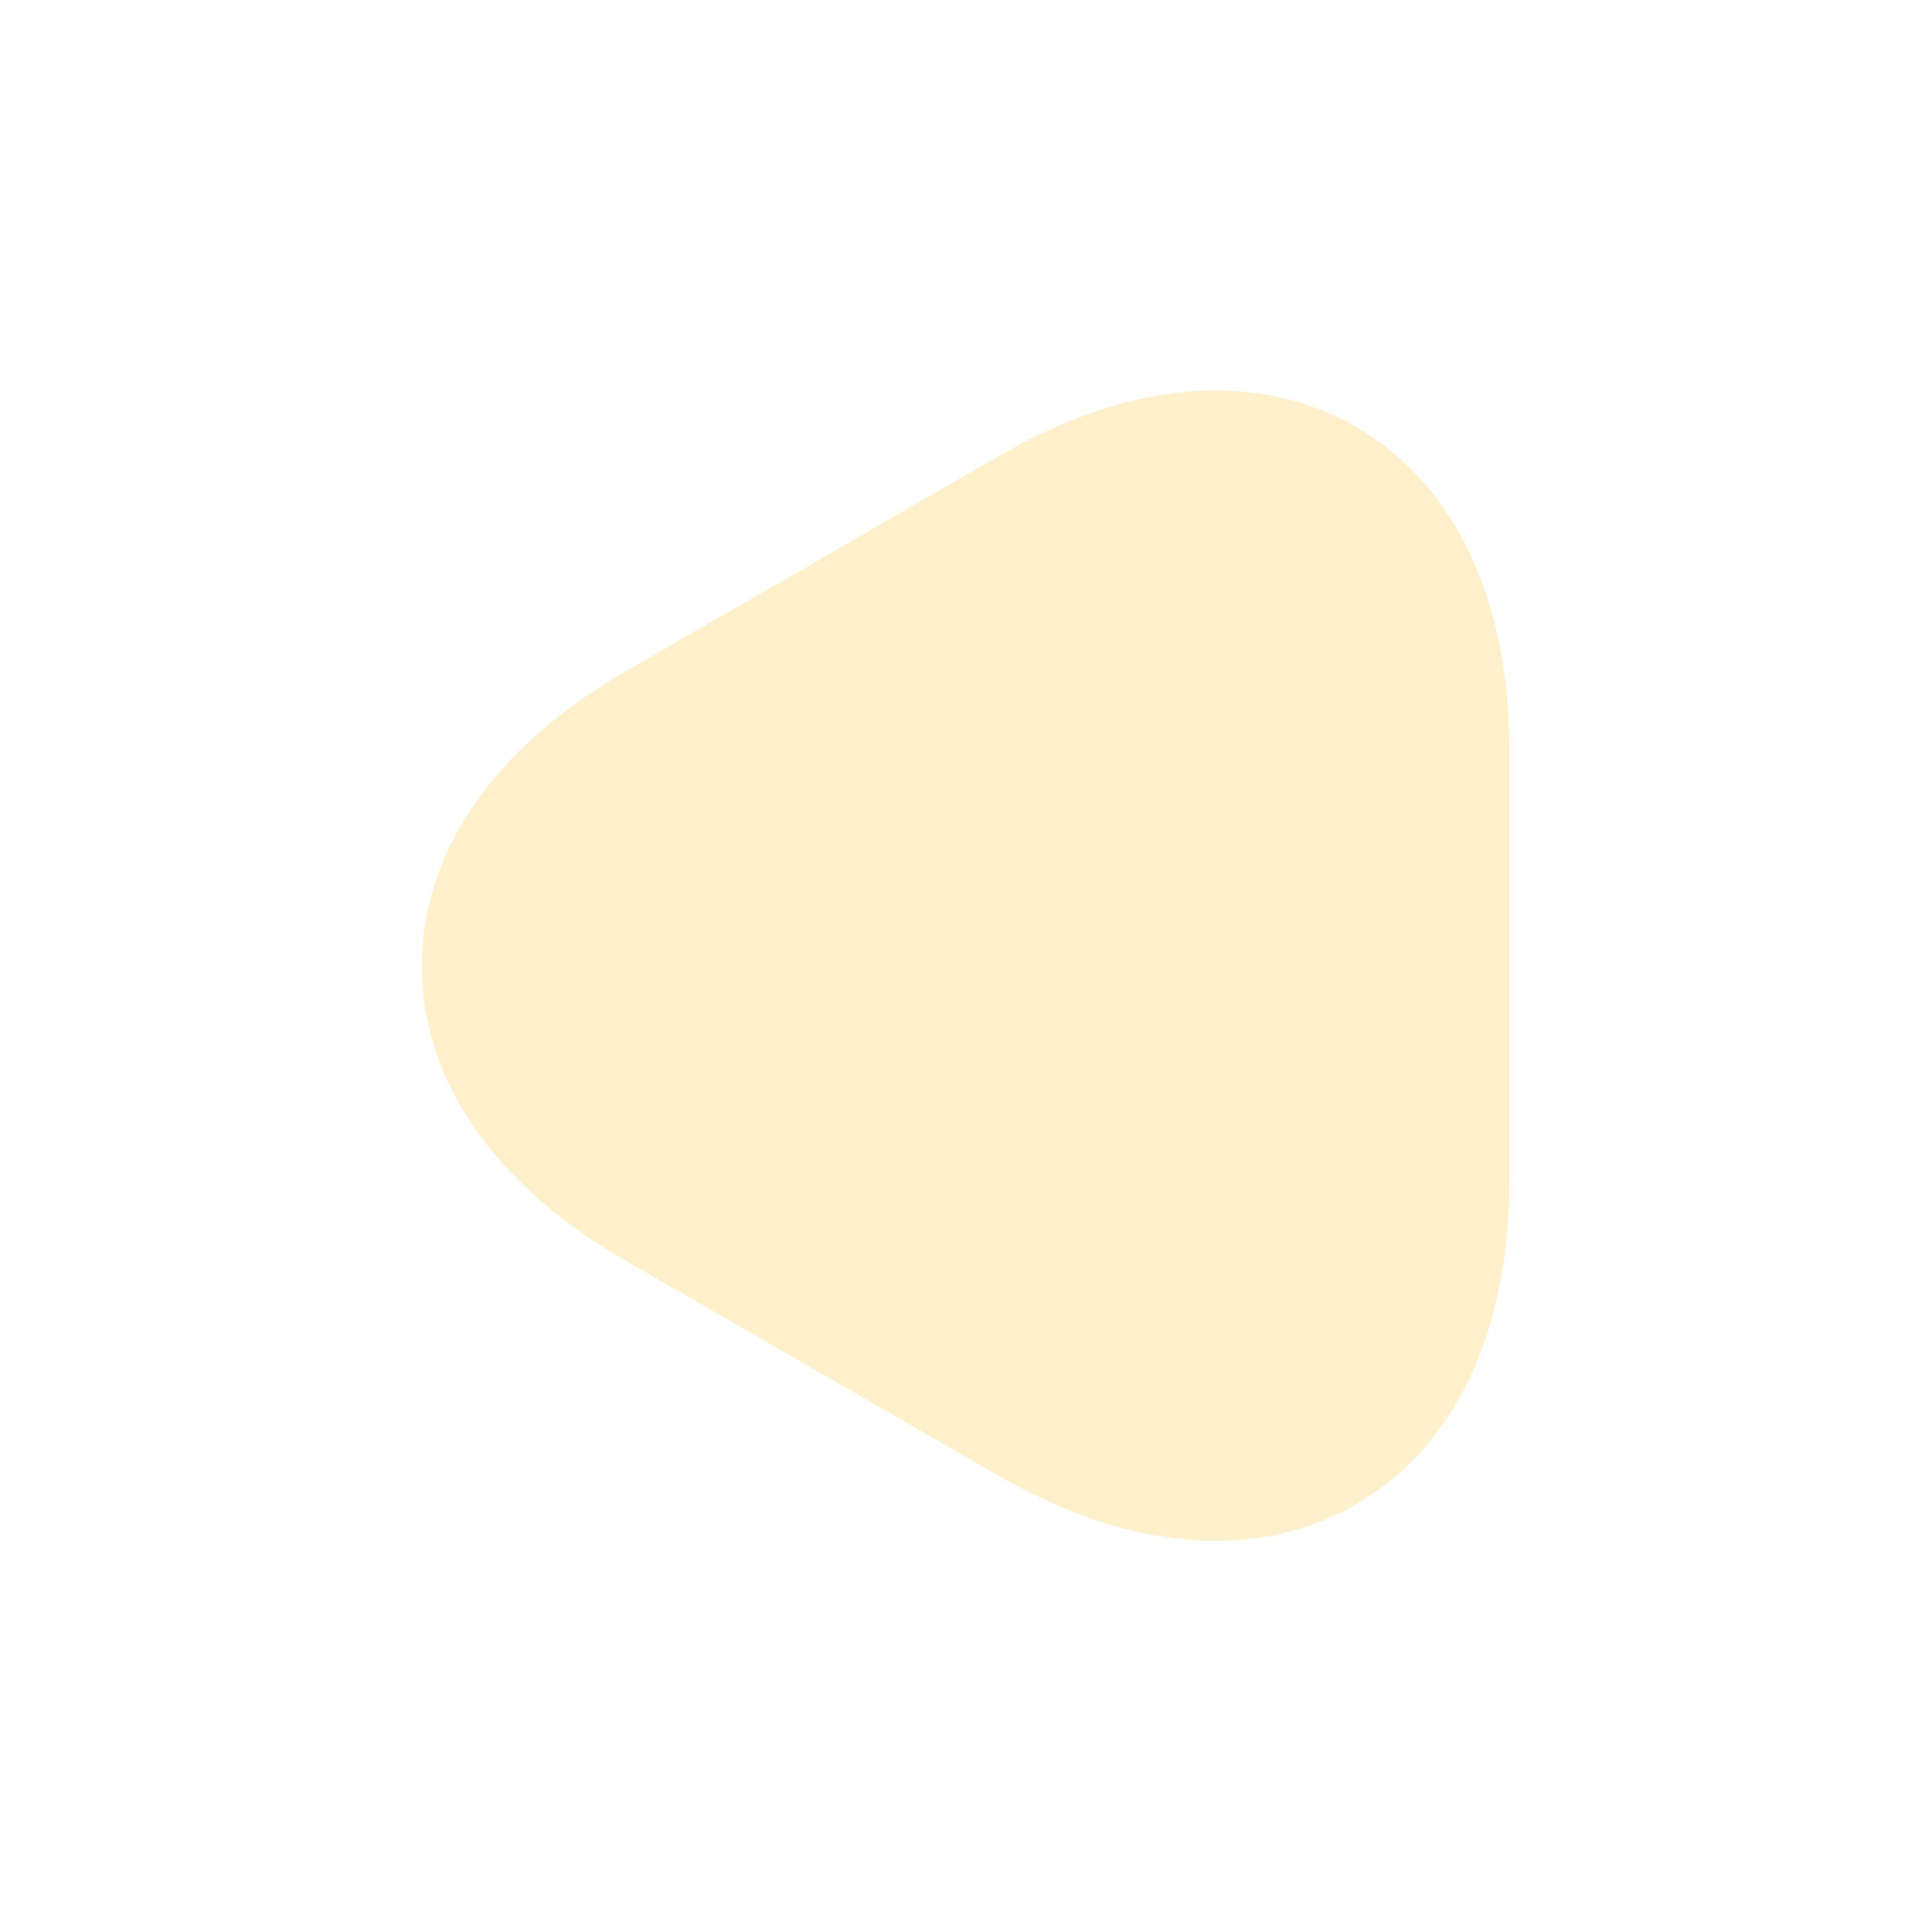
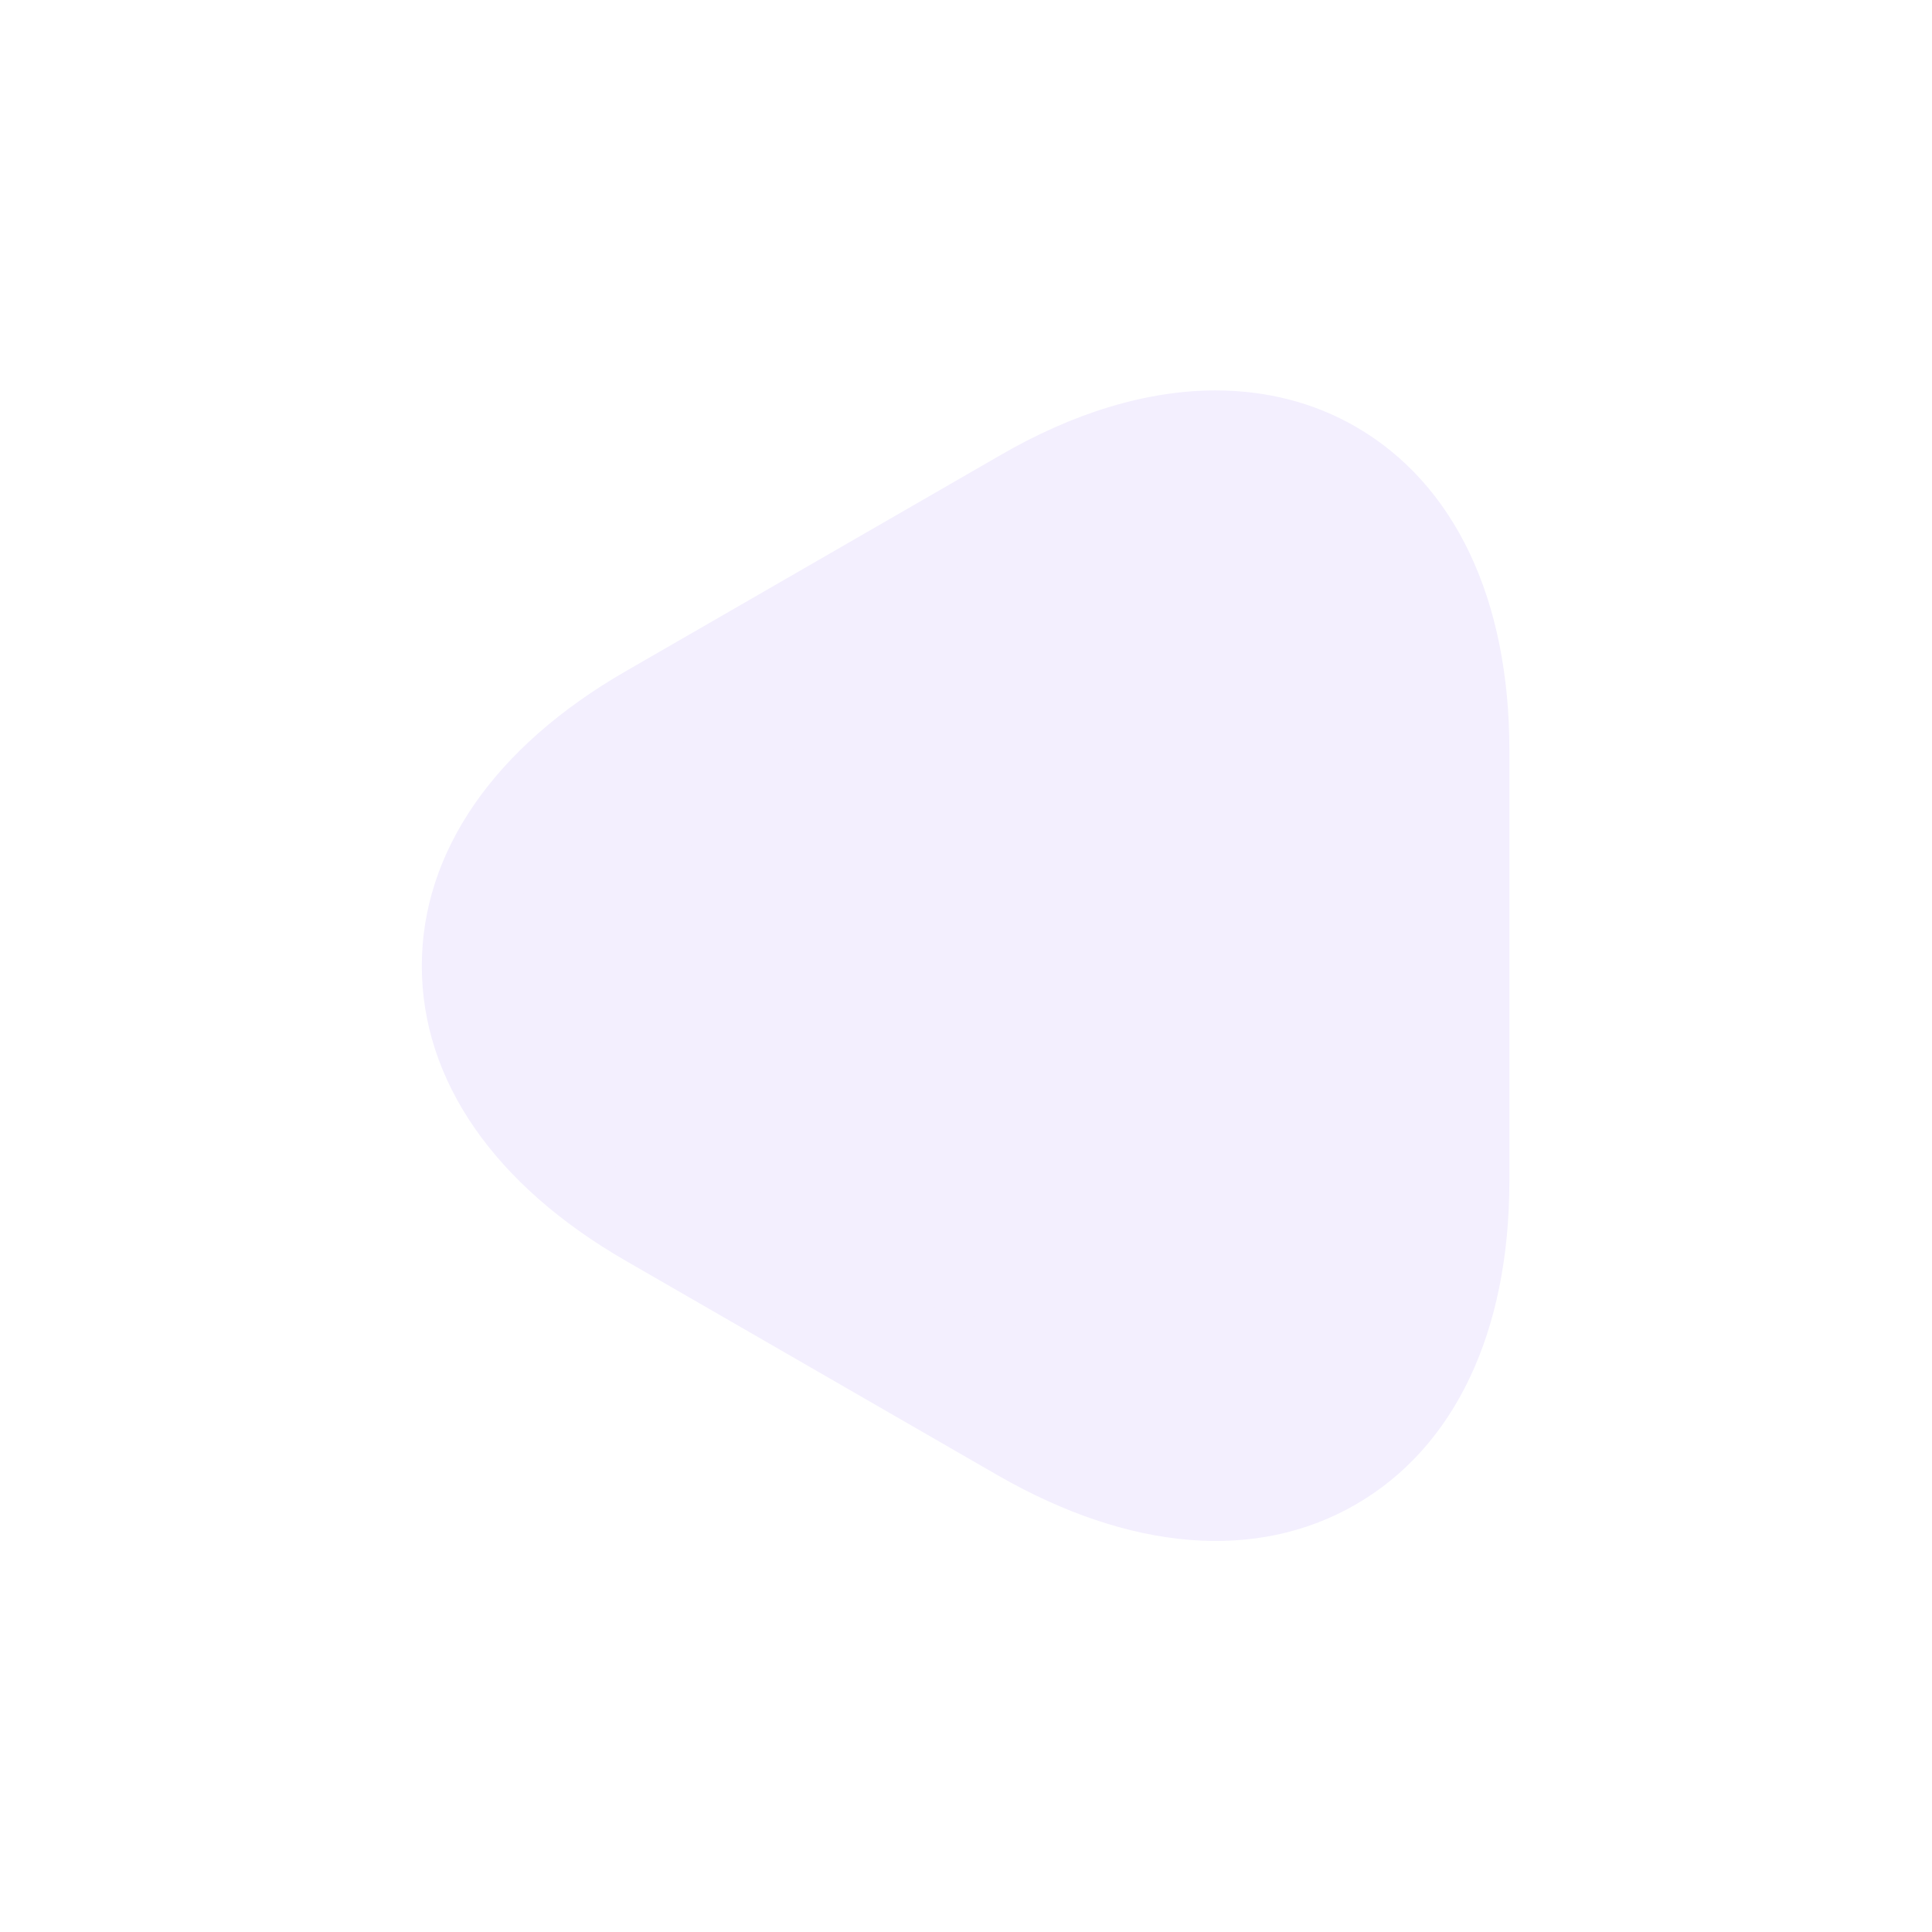
<svg xmlns="http://www.w3.org/2000/svg" width="24" height="24" viewBox="0 0 24 24" fill="none">
-   <path d="M15.1 4.85C15.73 4.85 16.32 5 16.84 5.3C18.07 6.01 18.75 7.44 18.75 9.32V14.67C18.75 16.55 18.07 17.98 16.84 18.69C15.61 19.4 14.04 19.27 12.4 18.33L7.77 15.66C6.14 14.72 5.24 13.42 5.24 12C5.24 10.58 6.14 9.28 7.77 8.34L12.4 5.67C13.34 5.12 14.26 4.85 15.1 4.85ZM15.1 17.64C15.47 17.64 15.81 17.56 16.1 17.39C16.84 16.96 17.25 16 17.25 14.67V9.33C17.25 8.01 16.84 7.04 16.09 6.61C15.34 6.18 14.3 6.31 13.15 6.97L8.52 9.64C7.37 10.3 6.74 11.14 6.74 12C6.74 12.86 7.37 13.7 8.52 14.36L13.15 17.03C13.86 17.44 14.52 17.64 15.1 17.64Z" fill="#fff0cc" />
-   <path d="M17 16.743V7.354C17 6.681 16.349 6.2 15.706 6.398L10.724 7.931C10.576 7.976 10.442 8.055 10.33 8.161L6.769 11.533C6.352 11.928 6.352 12.593 6.771 12.987L10.303 16.314C10.432 16.436 10.591 16.521 10.764 16.561L15.775 17.717C16.402 17.862 17 17.386 17 16.743Z" fill="#fff0cc" stroke="#fff0cc" />
+   <path d="M15.1 4.85C15.73 4.85 16.32 5 16.84 5.3C18.07 6.01 18.75 7.44 18.75 9.32V14.67C18.75 16.55 18.07 17.98 16.84 18.69C15.61 19.4 14.04 19.27 12.4 18.33L7.77 15.66C6.14 14.72 5.24 13.42 5.24 12C5.24 10.58 6.14 9.28 7.77 8.34L12.4 5.67C13.34 5.12 14.26 4.85 15.1 4.85ZM15.1 17.64C15.47 17.64 15.81 17.56 16.1 17.39C16.84 16.96 17.25 16 17.25 14.67V9.33C17.25 8.01 16.84 7.04 16.09 6.61C15.34 6.18 14.3 6.31 13.15 6.97L8.52 9.64C7.37 10.3 6.74 11.14 6.74 12C6.74 12.86 7.37 13.7 8.52 14.36L13.15 17.03C13.86 17.44 14.52 17.64 15.1 17.64Z" fill="#F3EFFE" />
+   <path d="M17 16.743V7.354C17 6.681 16.349 6.2 15.706 6.398L10.724 7.931C10.576 7.976 10.442 8.055 10.33 8.161L6.769 11.533C6.352 11.928 6.352 12.593 6.771 12.987L10.303 16.314C10.432 16.436 10.591 16.521 10.764 16.561L15.775 17.717C16.402 17.862 17 17.386 17 16.743Z" fill="#F3EFFE" stroke="#F3EFFE" />
</svg>
